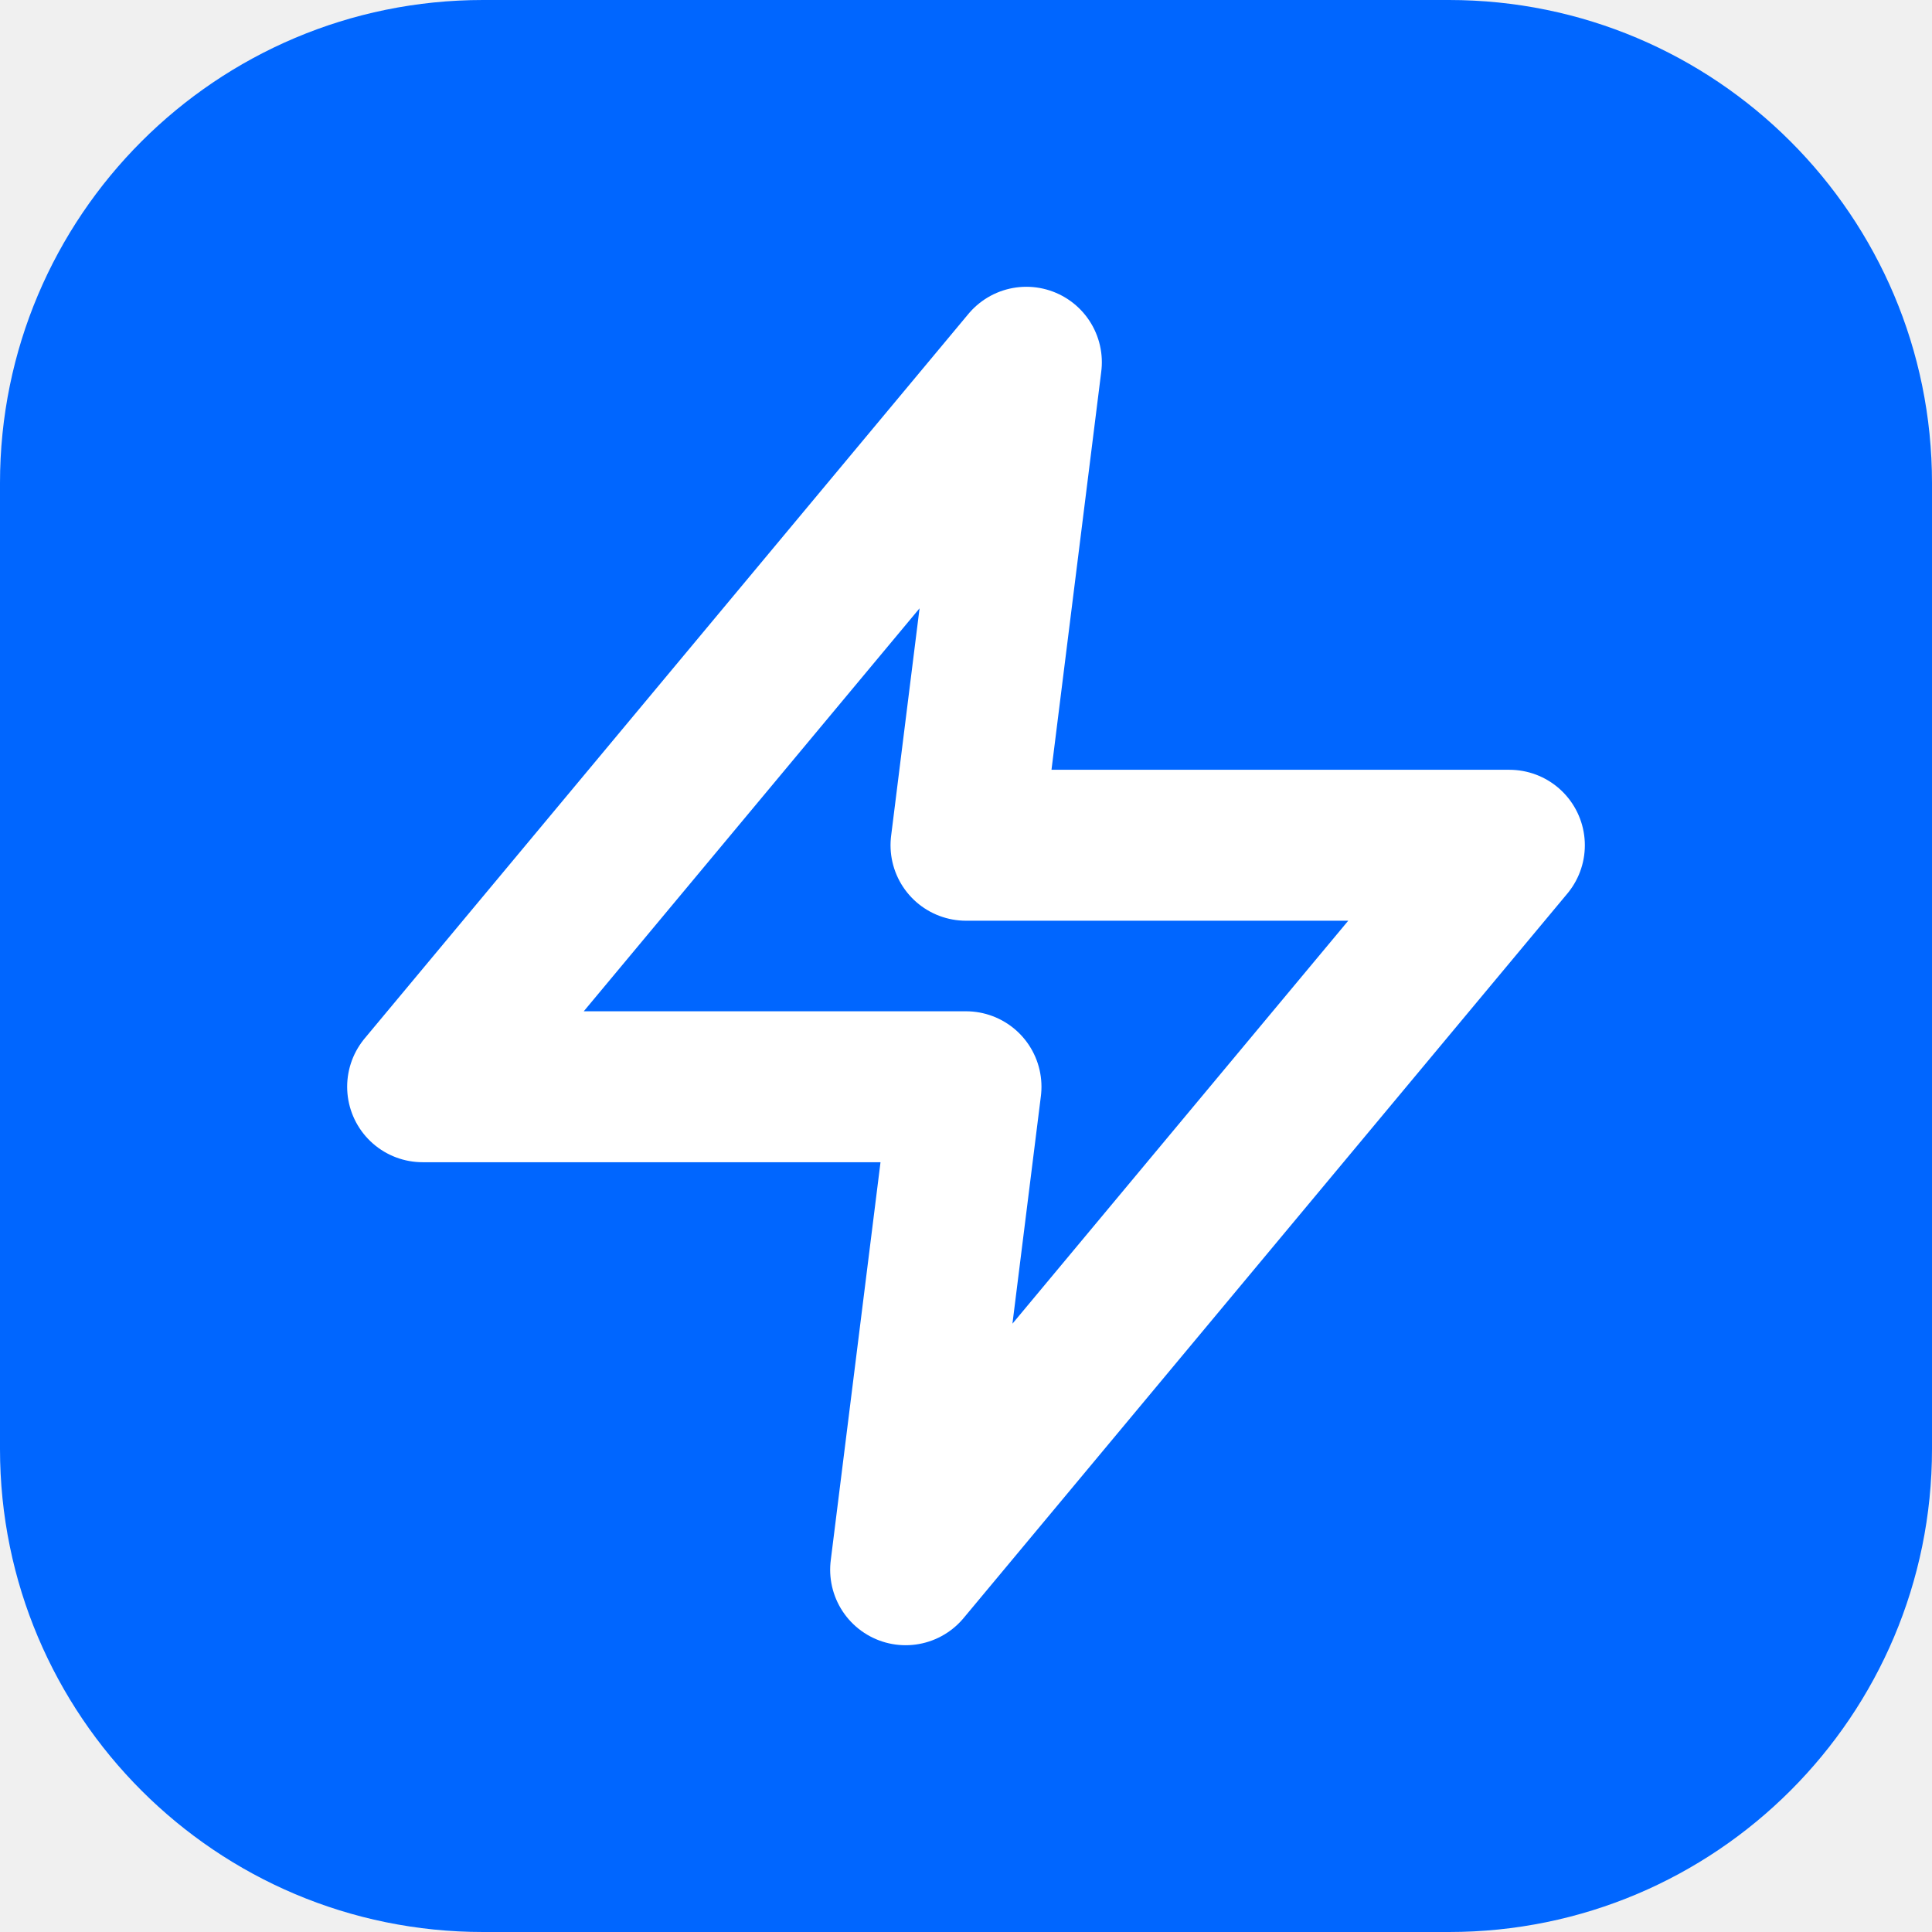
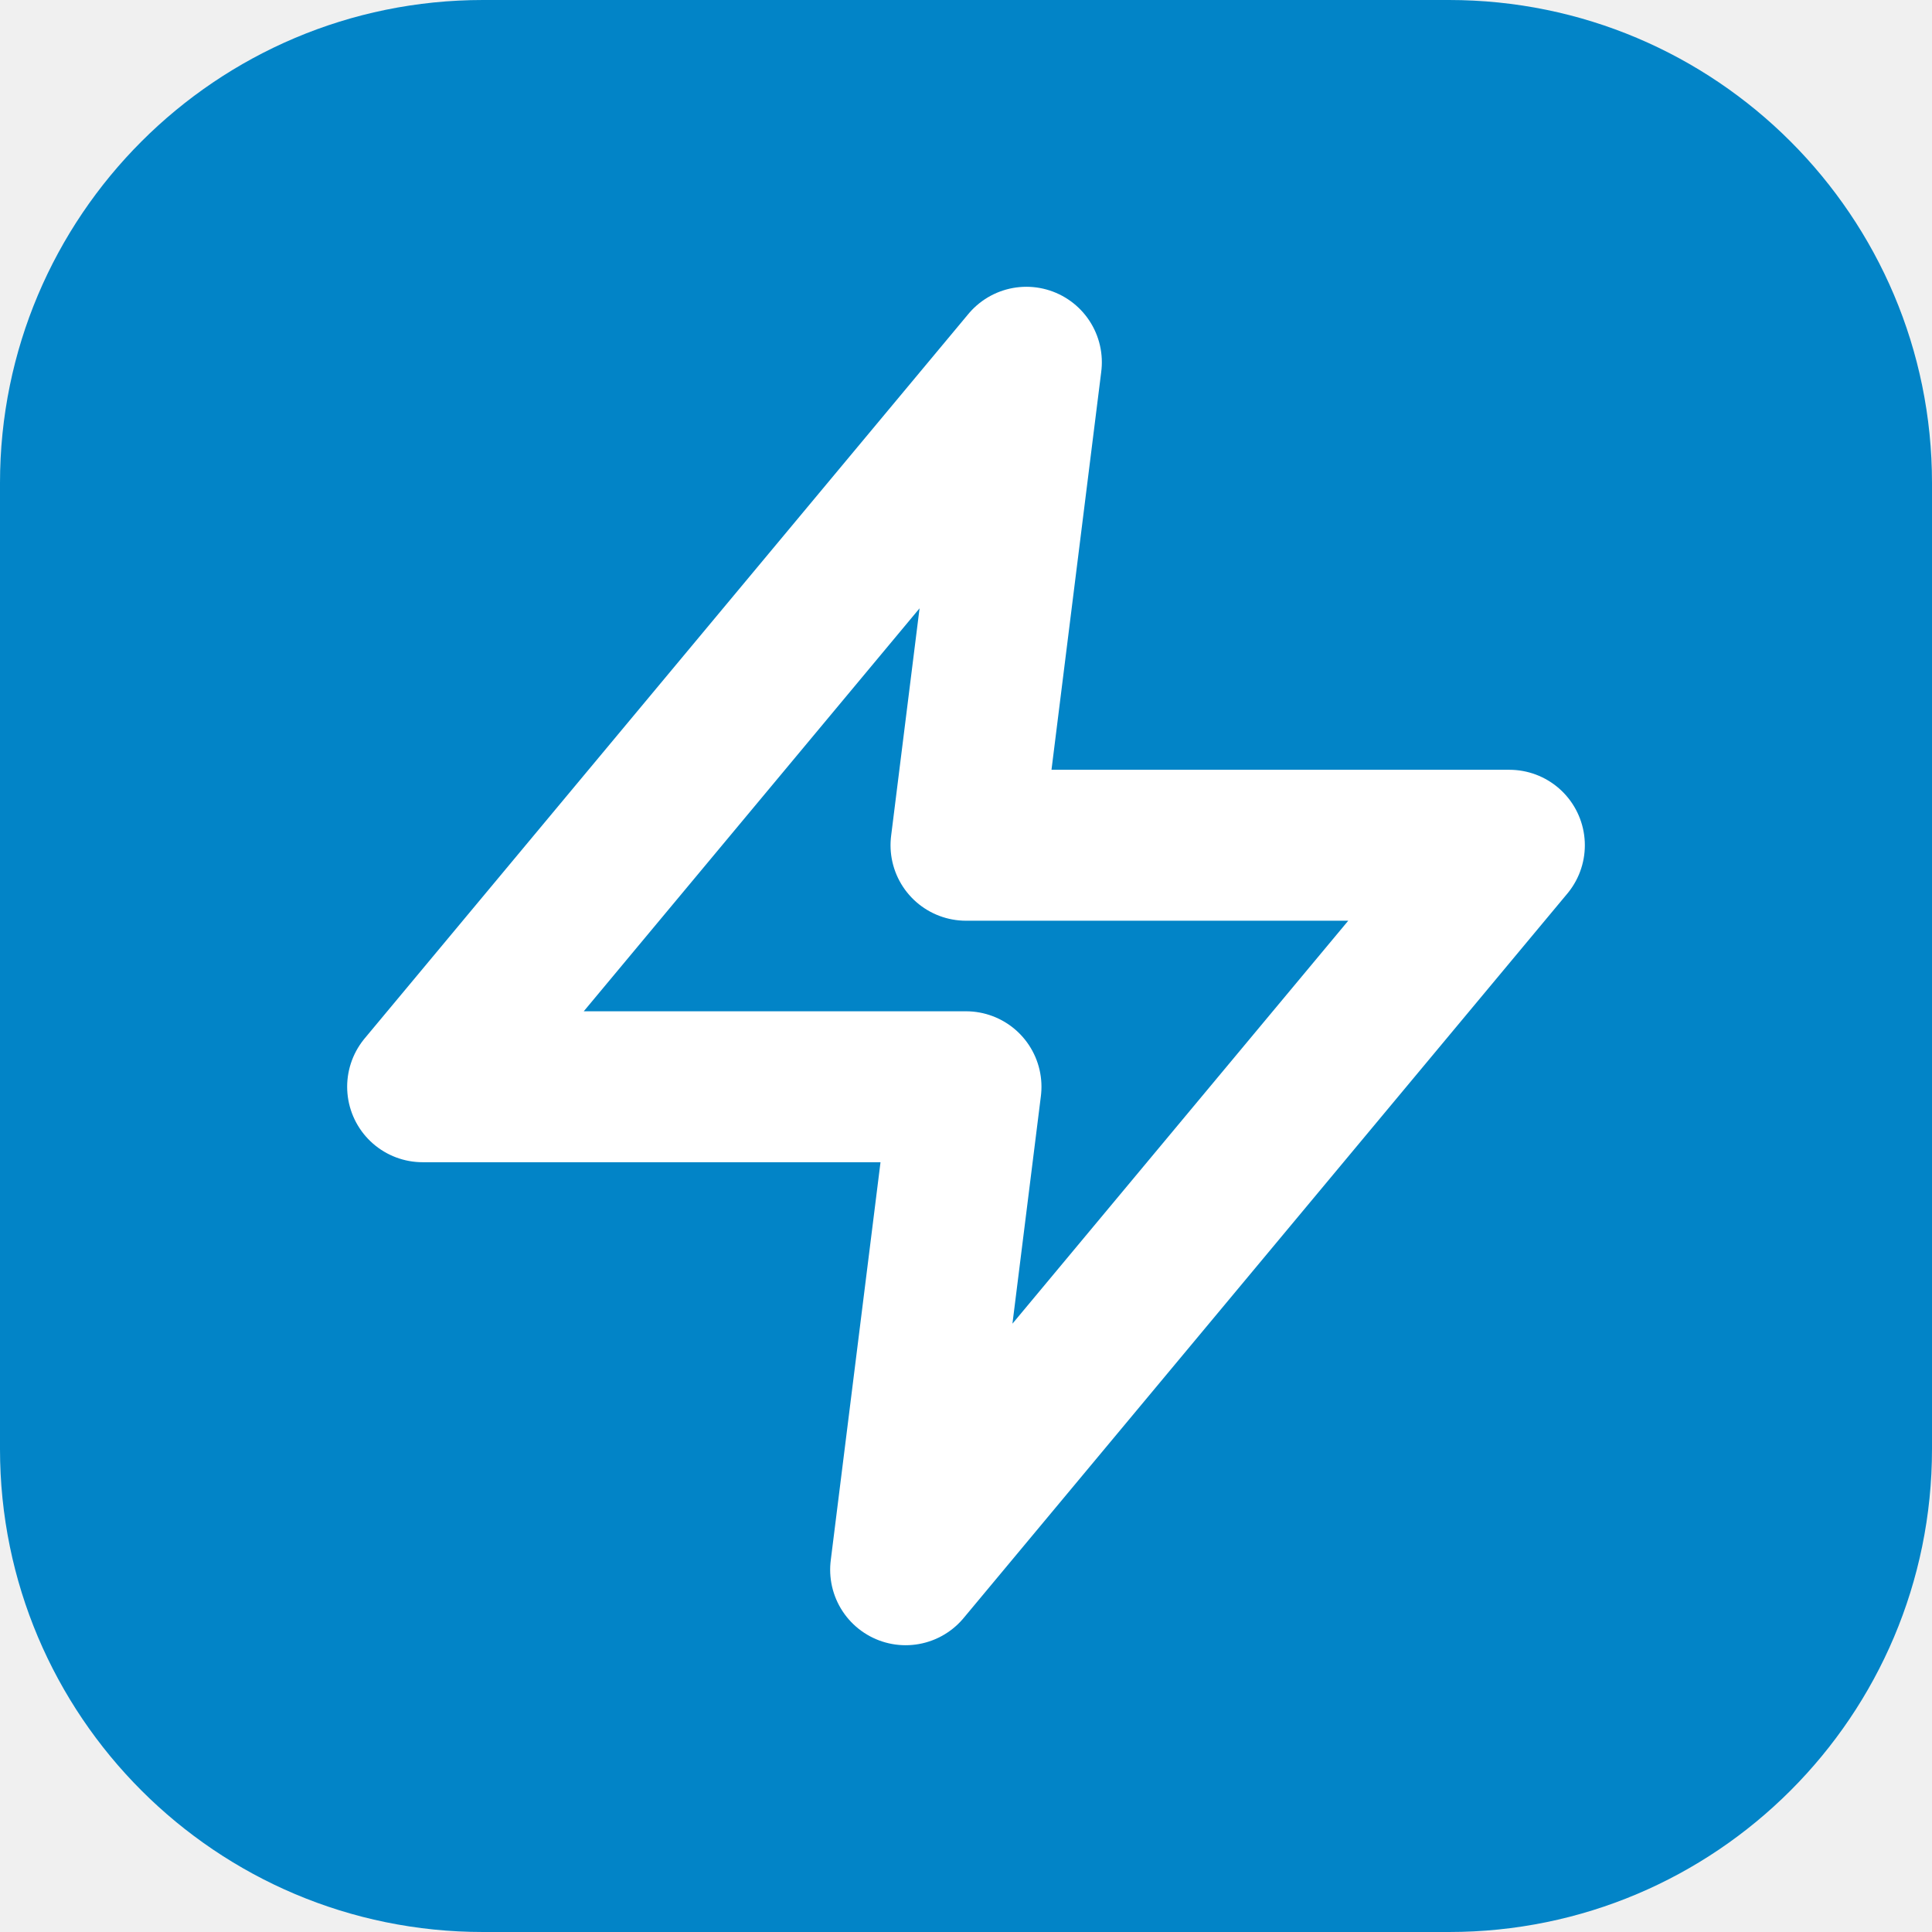
<svg xmlns="http://www.w3.org/2000/svg" viewBox="0 0 32 32">
-   <rect width="32" height="32" rx="8" fill="#0066FF" />
+   <rect width="32" height="32" rx="8" fill="#0284C7" />
  <g transform="translate(4, 4)">
    <polygon points="13 2 3 14 12 14 11 22 21 10 12 10 13 2" fill="none" stroke="#FFFFFF" stroke-width="2.5" stroke-linecap="round" stroke-linejoin="round" />
  </g>
</svg>
